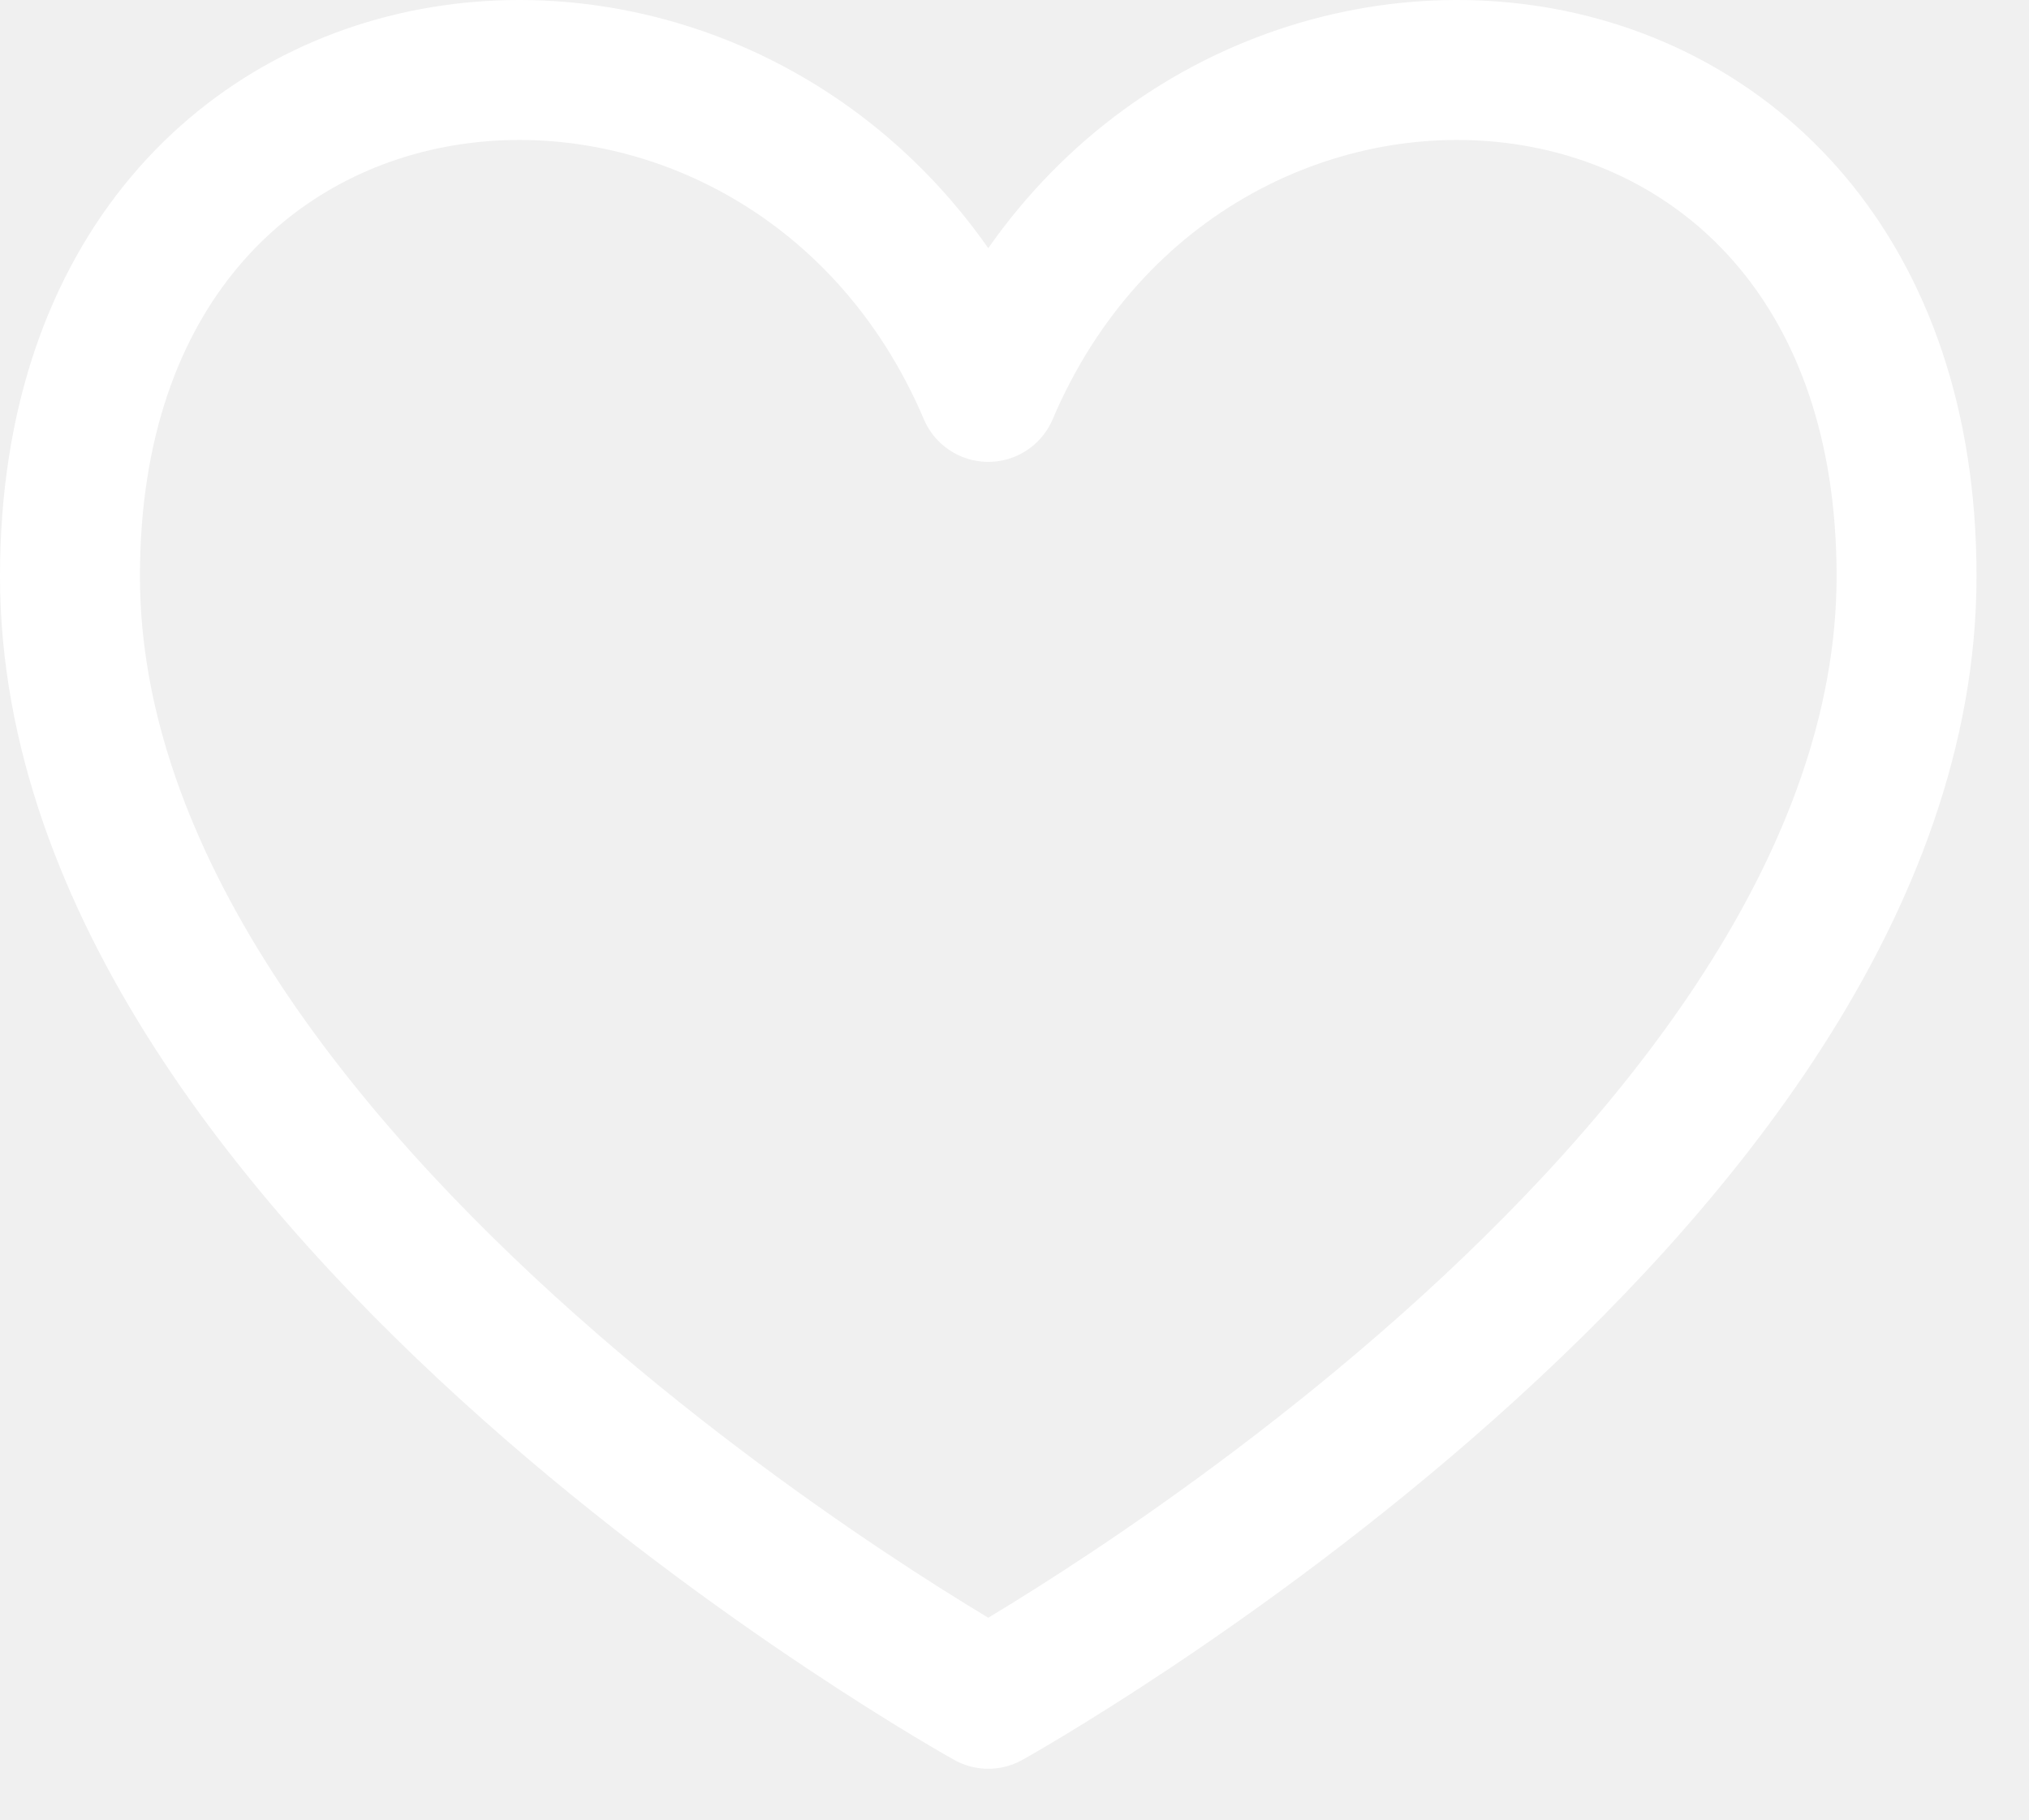
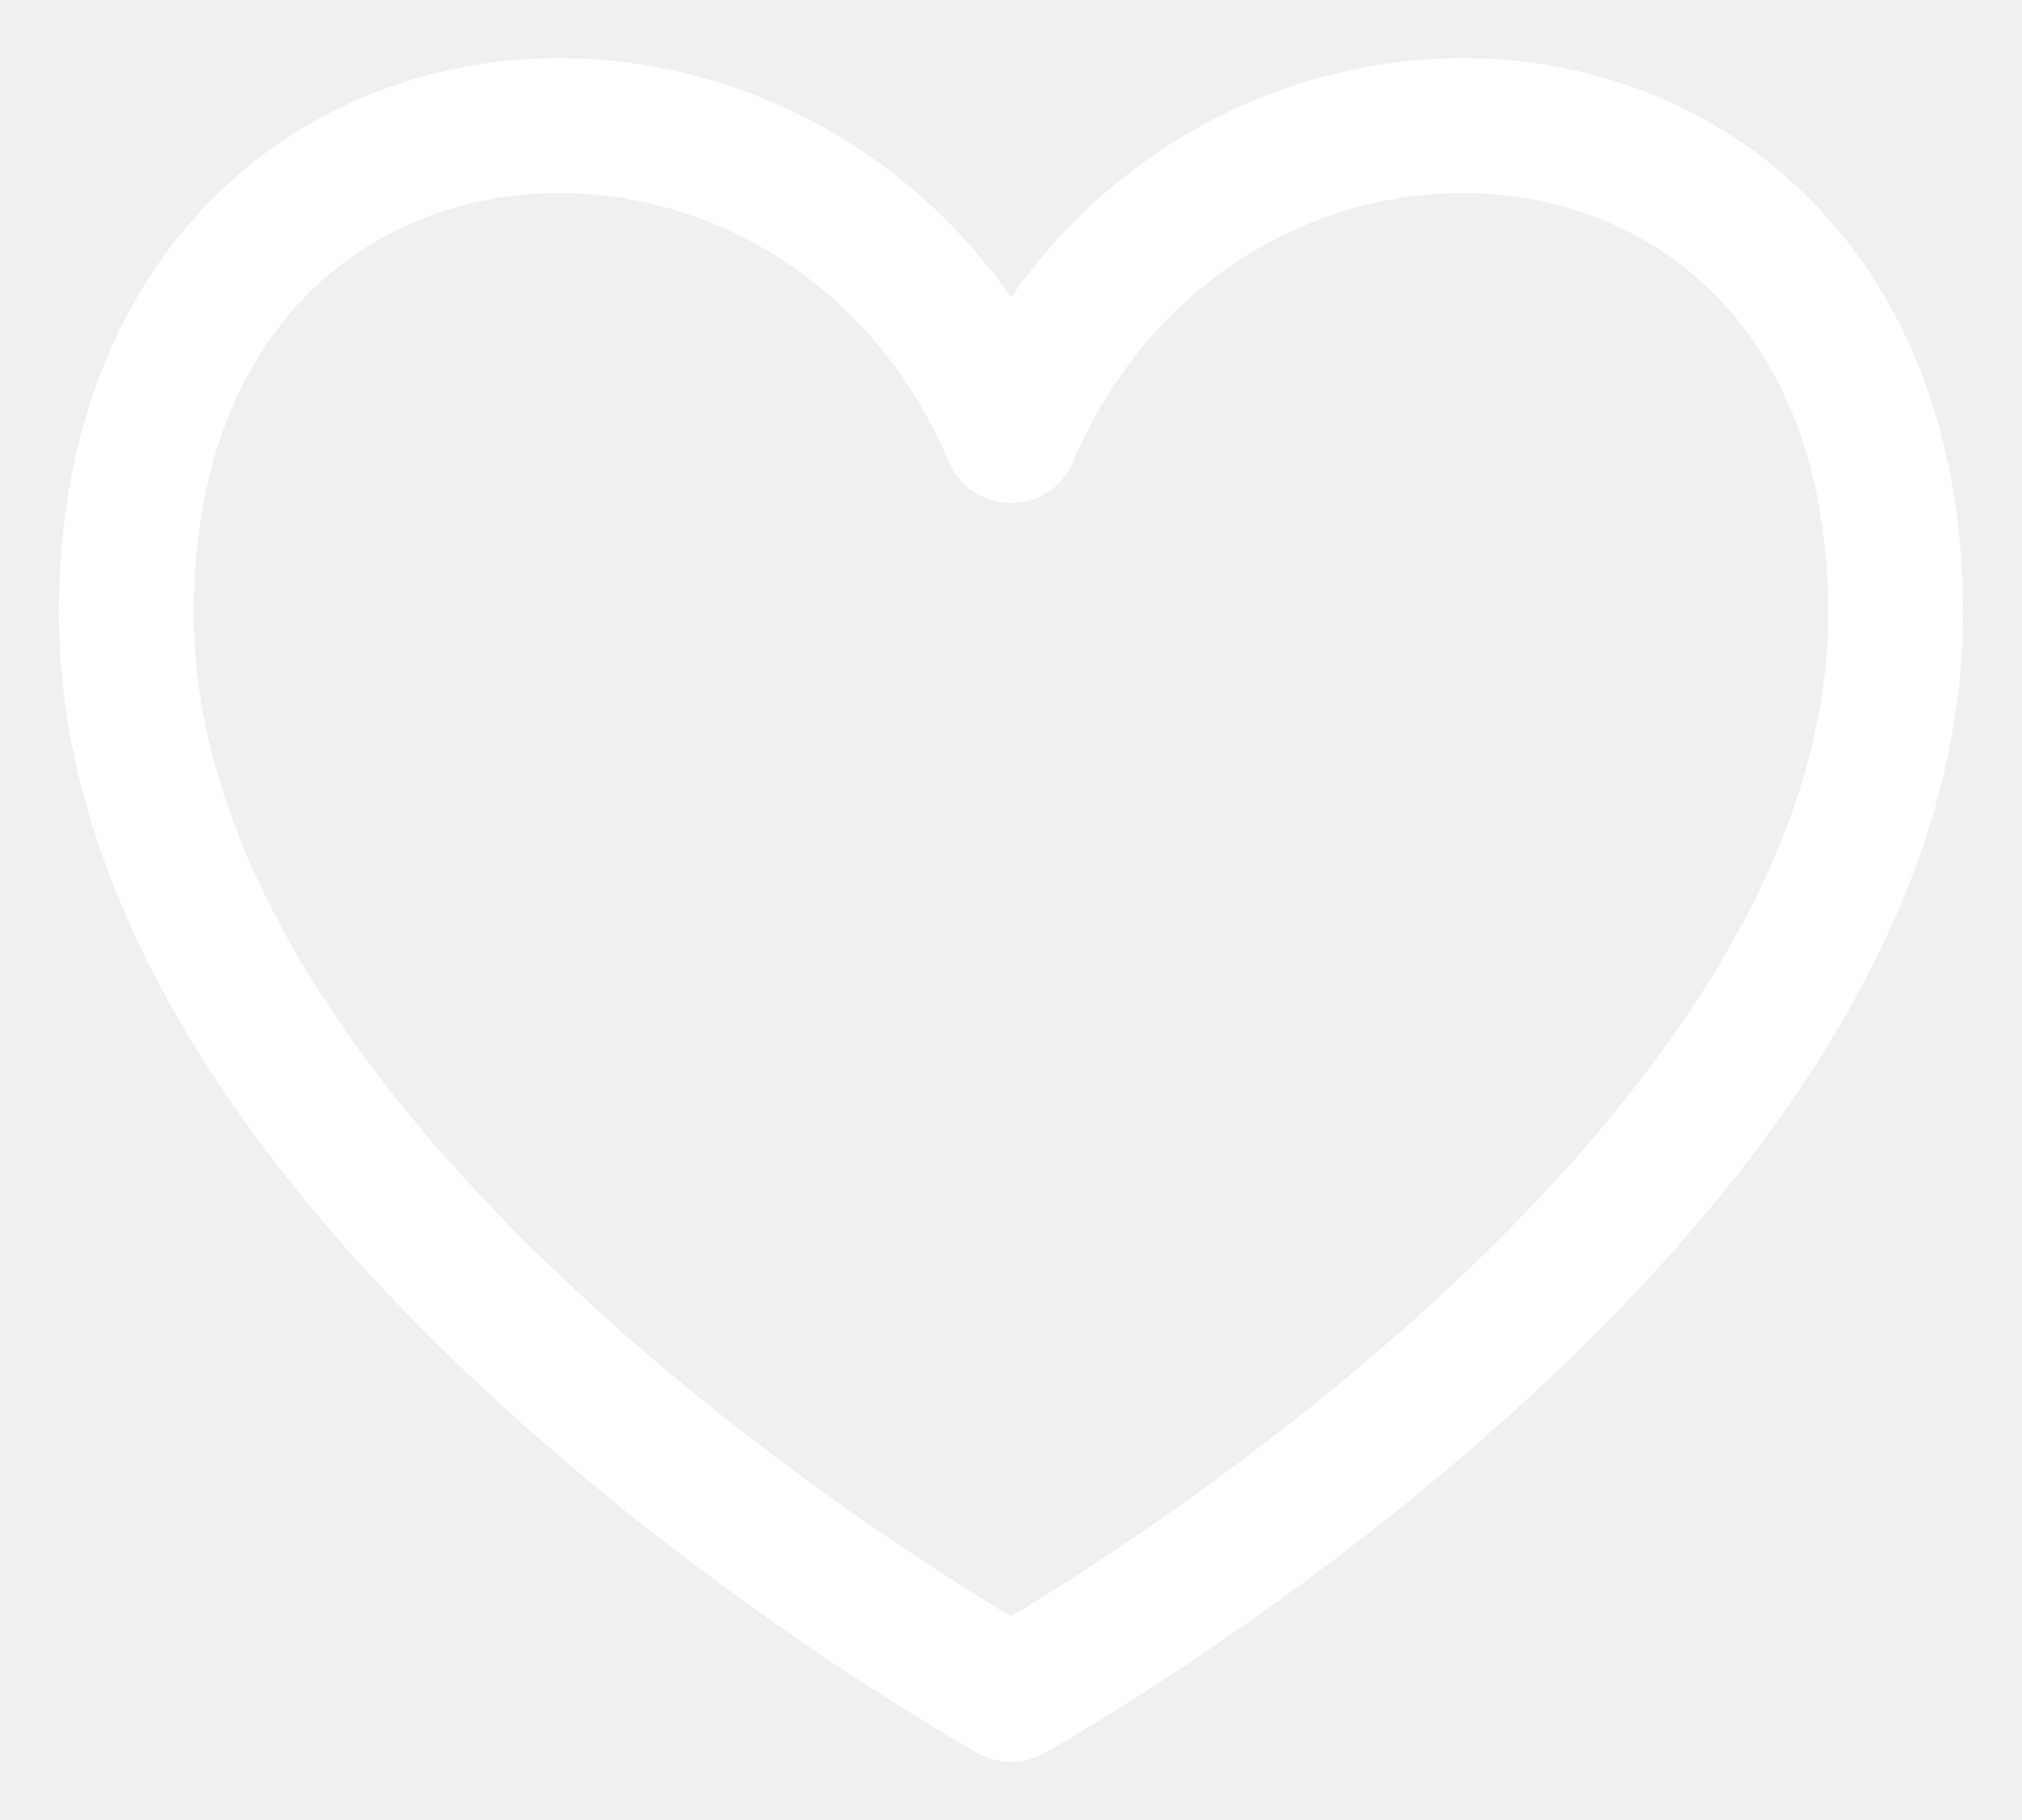
- <svg xmlns="http://www.w3.org/2000/svg" stroke="white" width="29" height="26" viewBox="0 0 29 26" fill="none">
-   <path d="M14.125 5.6C11.208 -1.246 1 -0.517 1 8.233C1 16.983 14.125 24.275 14.125 24.275C14.125 24.275 27.25 16.983 27.25 8.233C27.25 -0.517 17.042 -1.246 14.125 5.6Z" stroke-width="2" stroke-linecap="round" stroke-linejoin="round" />
+ <svg xmlns="http://www.w3.org/2000/svg" width="30" height="27" viewBox="0 0 30 27" stroke="white" fill="none">
+   <path d="M15 6.463C12.083 -0.383 1.875 0.346 1.875 9.096C1.875 17.846 15 25.138 15 25.138C15 25.138 28.125 17.846 28.125 9.096C28.125 0.346 17.917 -0.383 15 6.463Z" stroke-width="2" stroke-linecap="round" stroke-linejoin="round" />
</svg>
